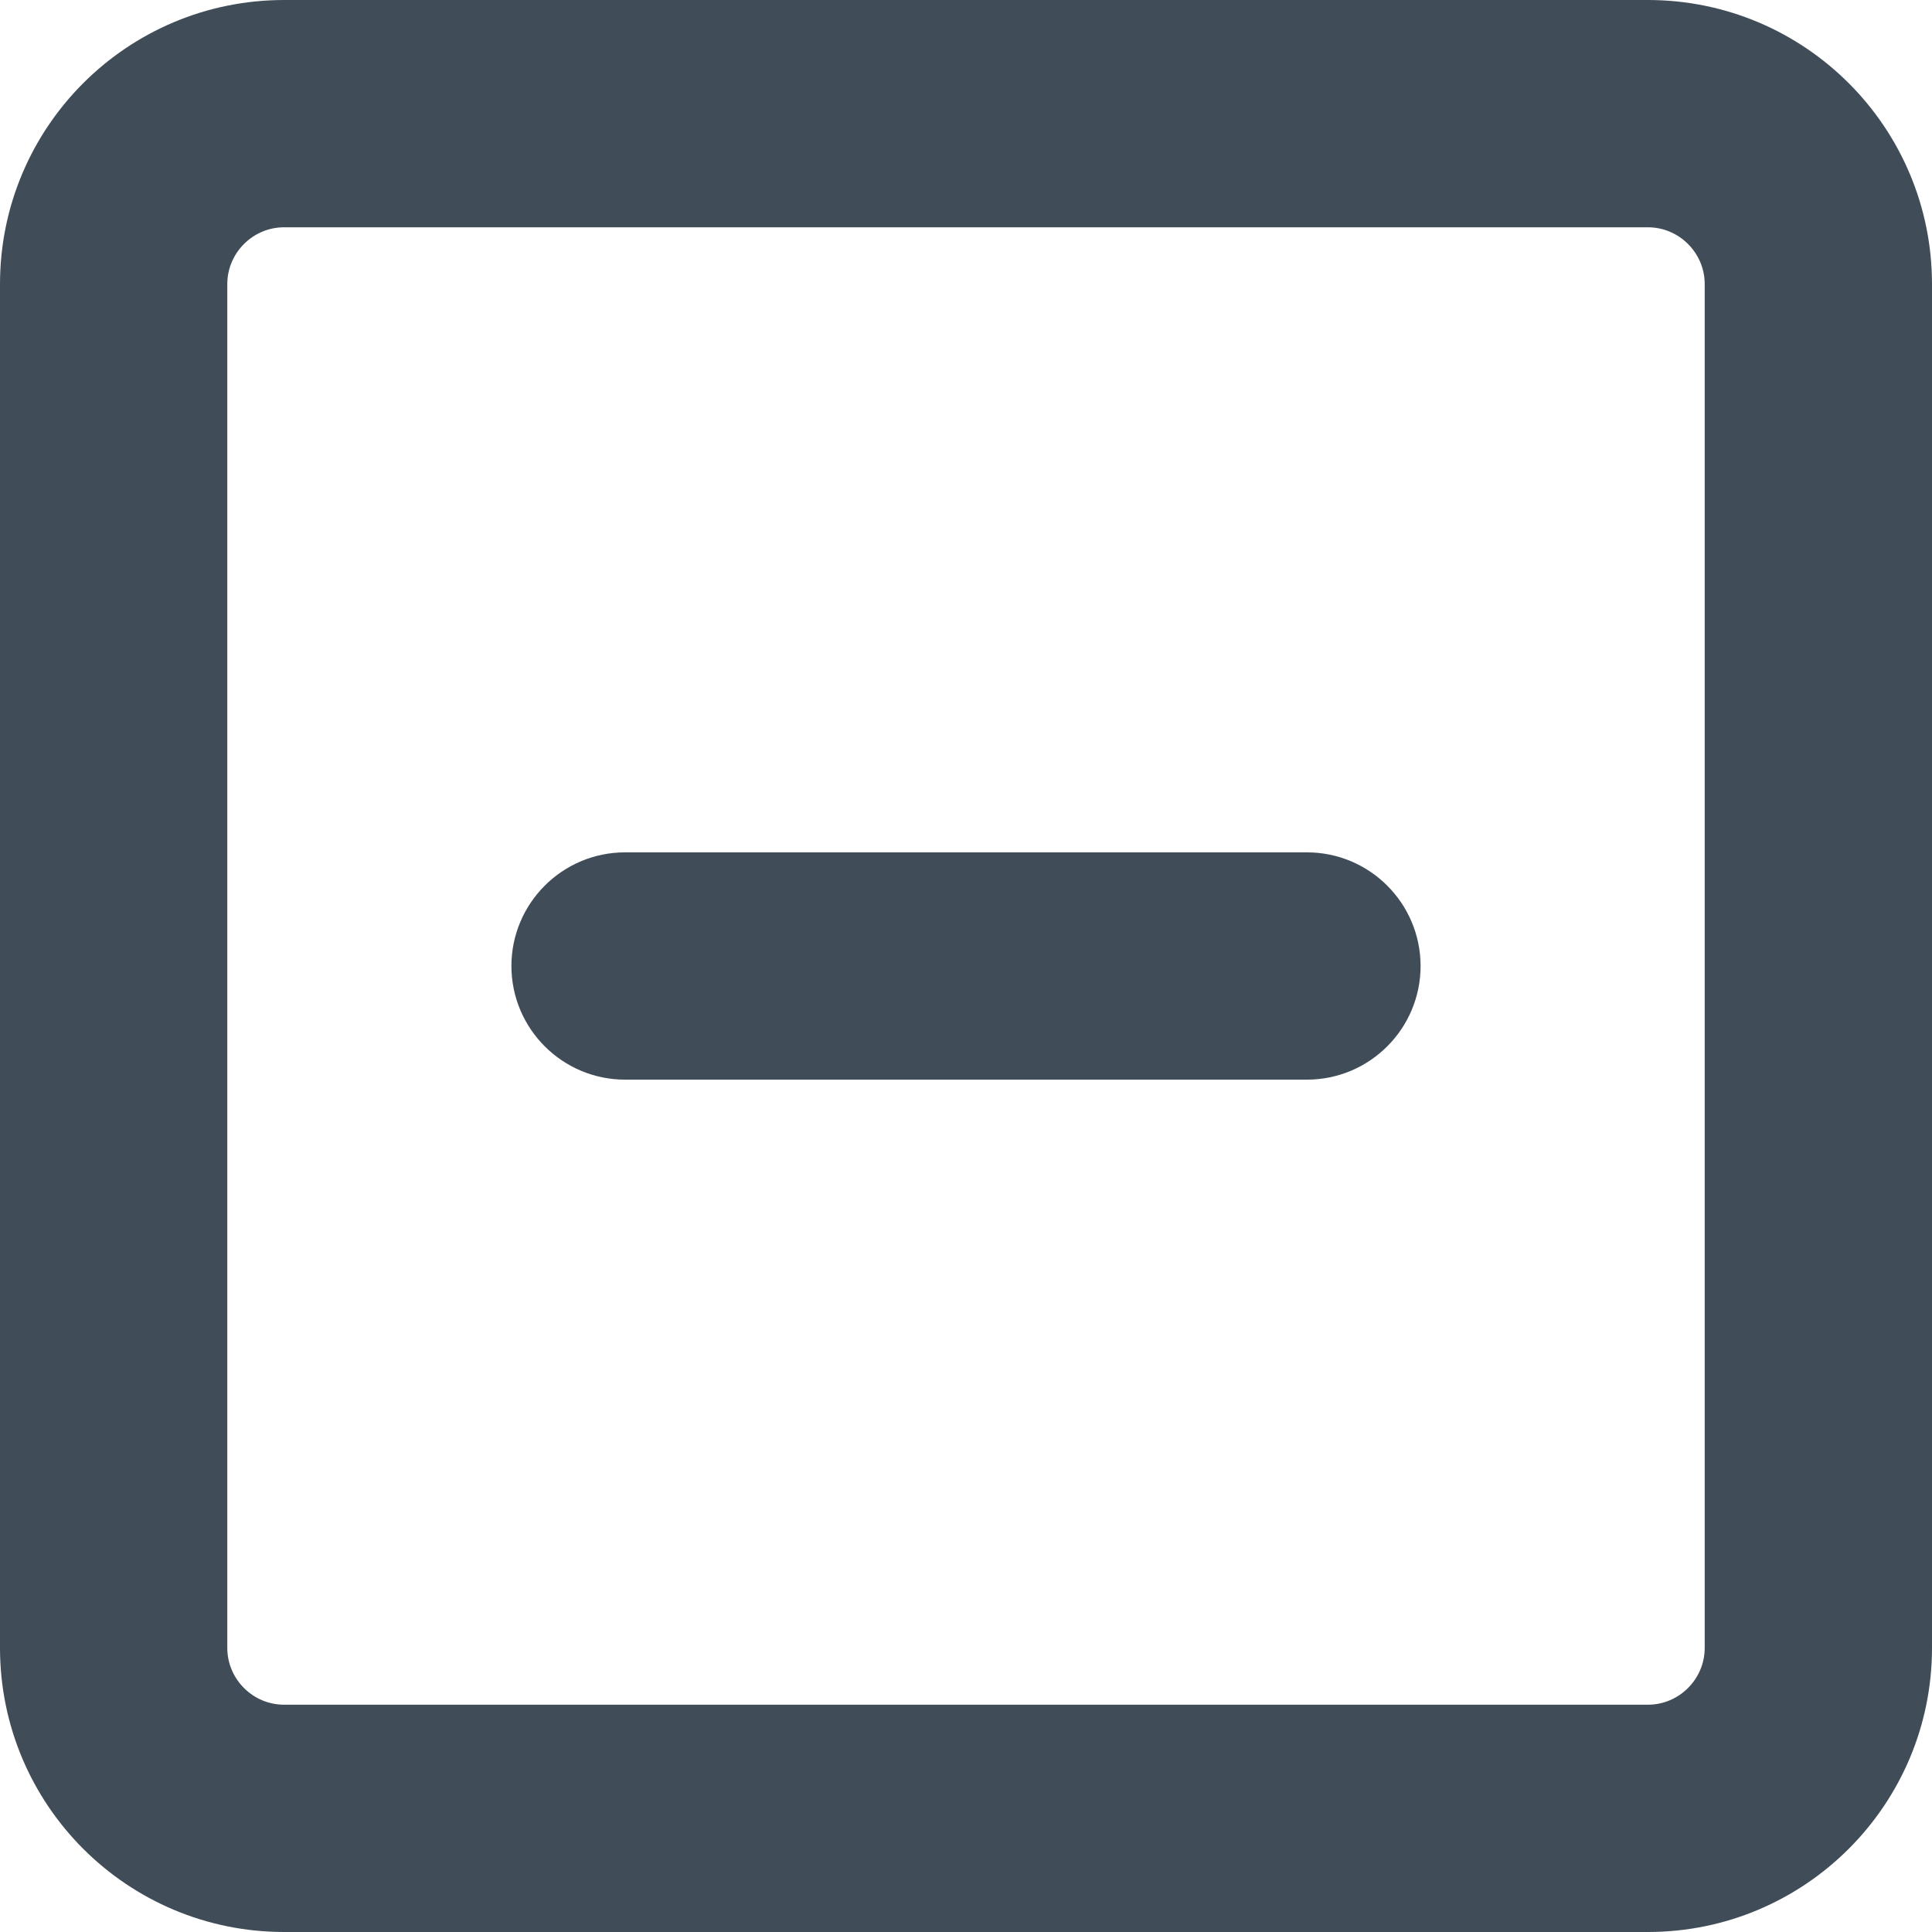
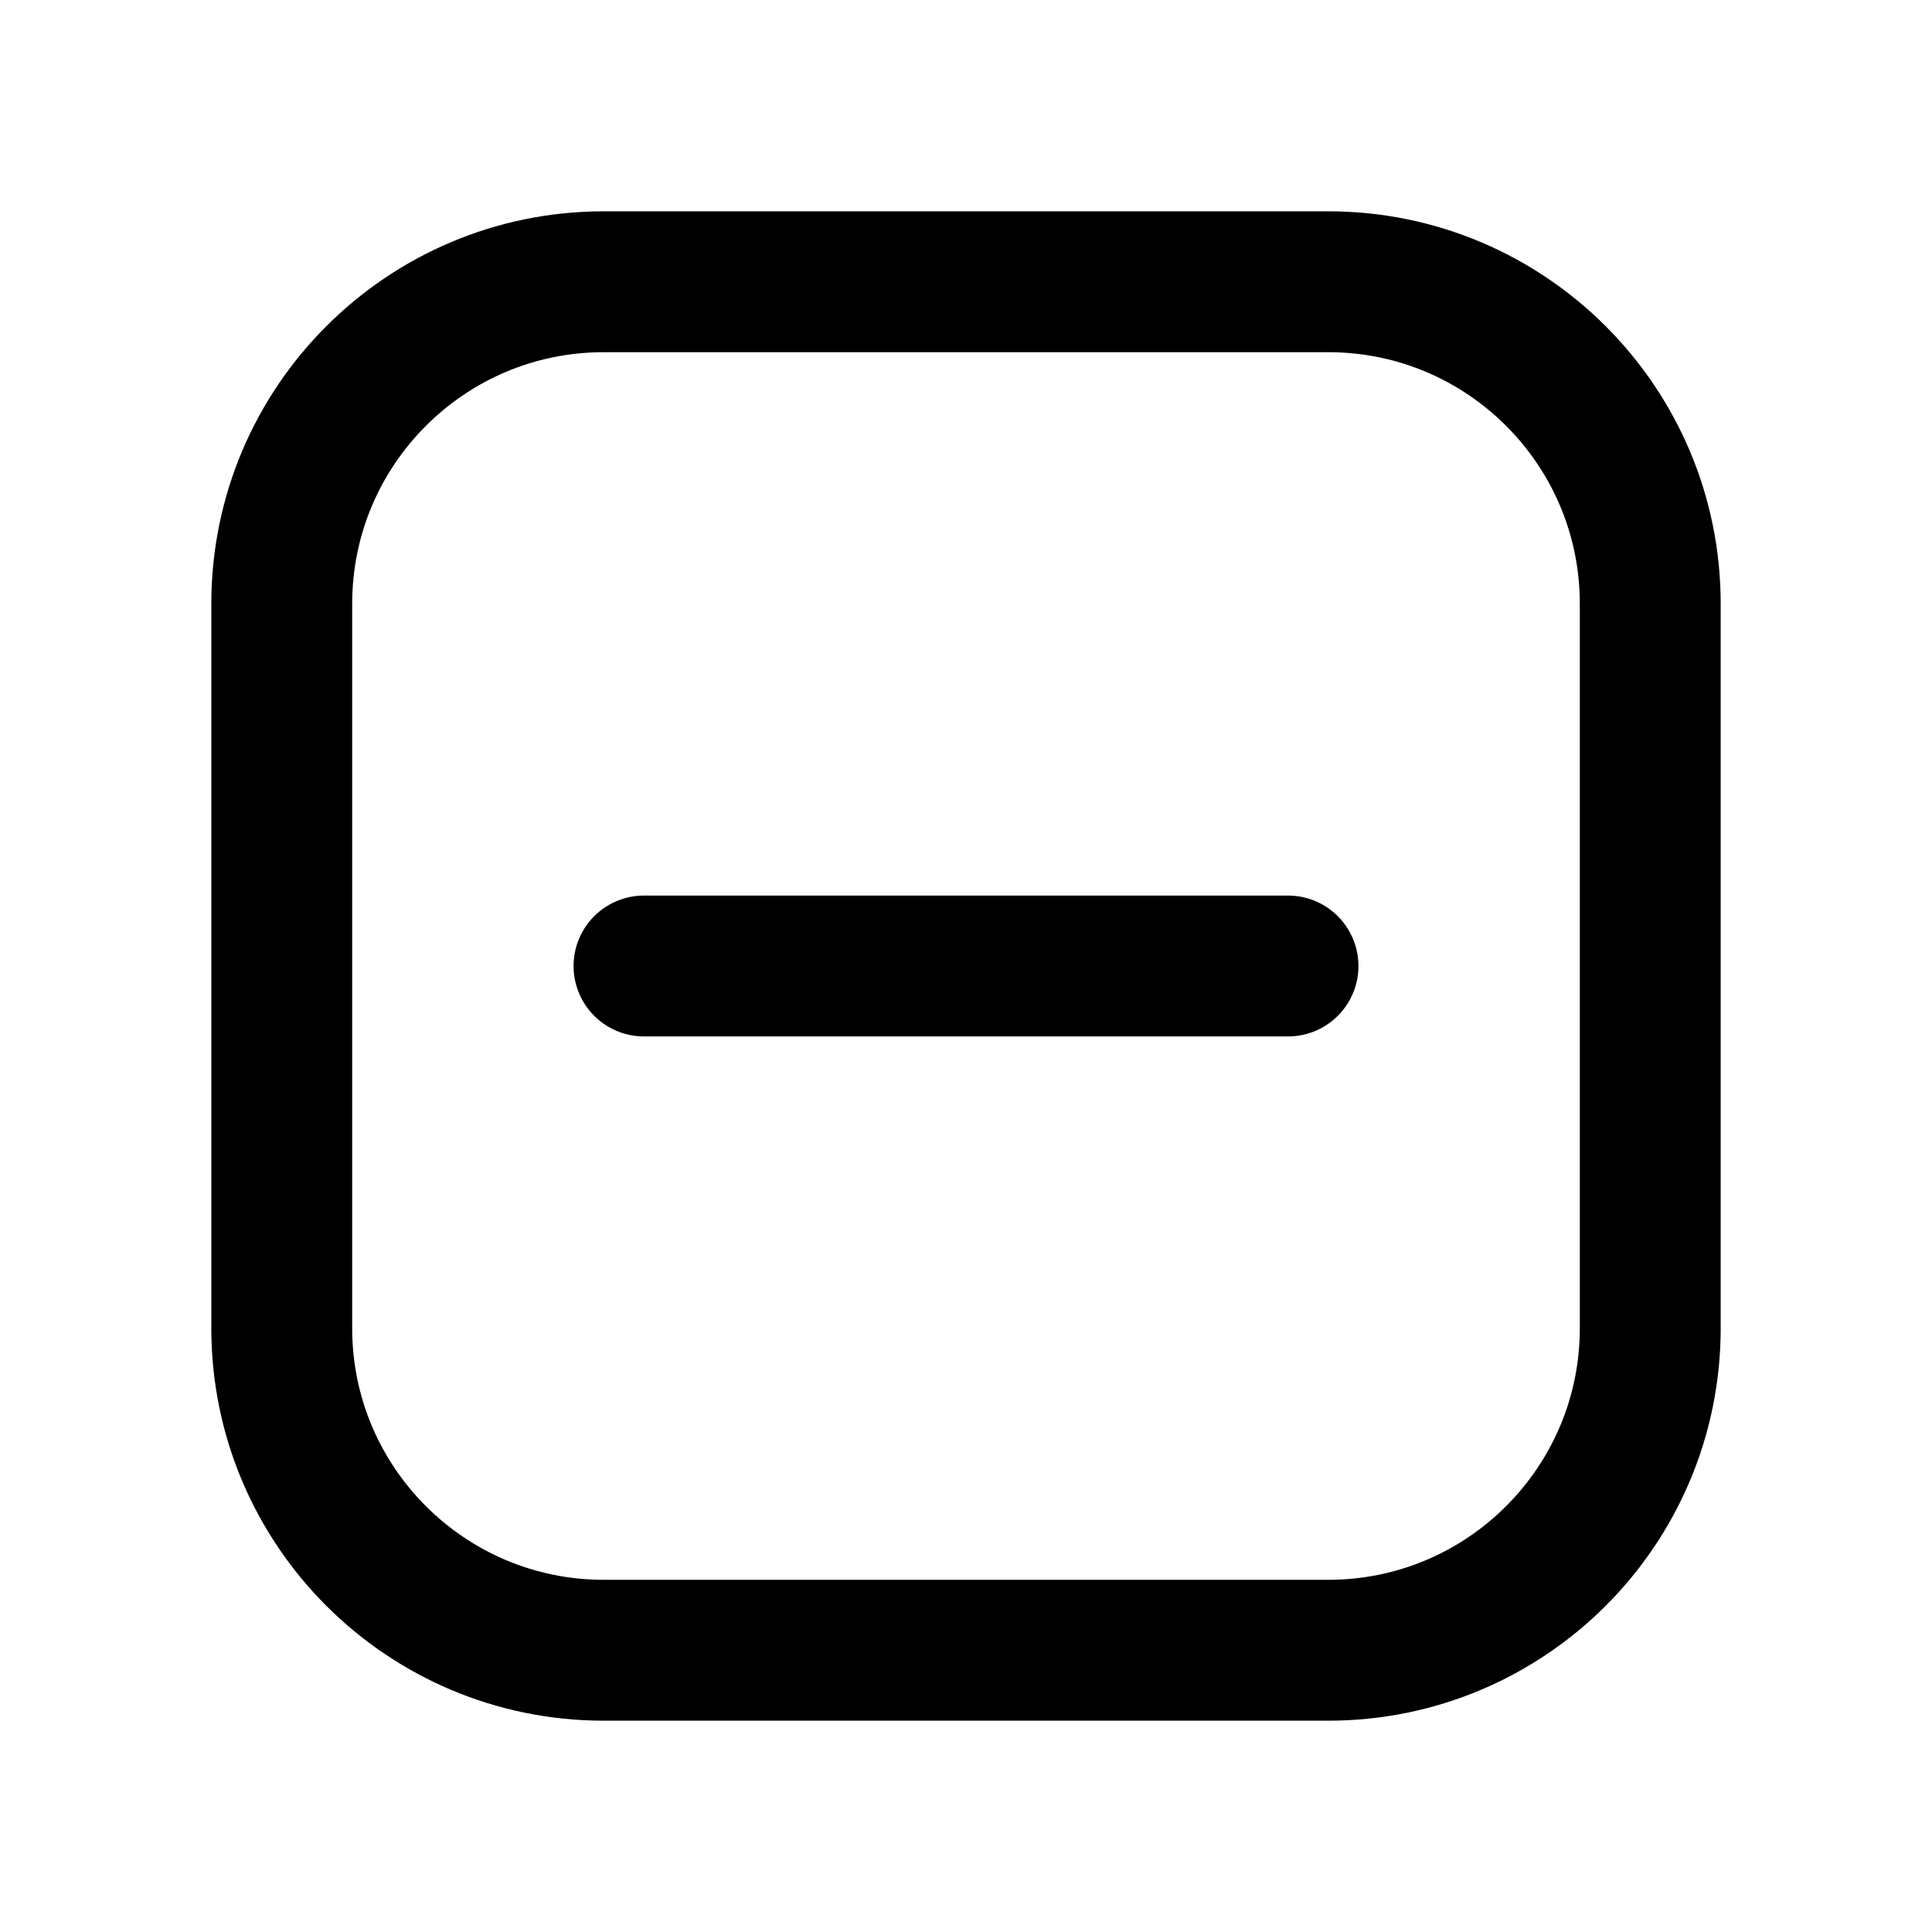
- <svg xmlns="http://www.w3.org/2000/svg" overflow="visible" style="display: block;" width="17" height="17" viewBox="0 0 17 17" fill="none">
-   <g id="Icon-Set">
-     <path id="minus-square" d="M14.5 0.25C15.742 0.25 16.75 1.257 16.75 2.5V14.5C16.75 15.743 15.742 16.75 14.5 16.75H2.5C1.257 16.75 0.25 15.743 0.25 14.5V2.5C0.25 1.257 1.257 0.25 2.5 0.25H14.5ZM2.5 1.75C2.086 1.75 1.75 2.088 1.75 2.5V14.5C1.75 14.912 2.086 15.25 2.5 15.25H14.5C14.914 15.25 15.25 14.912 15.25 14.5V2.5C15.25 2.088 14.914 1.75 14.5 1.75H2.5ZM11.5 7.75C11.914 7.75 12.25 8.087 12.25 8.5C12.25 8.913 11.914 9.25 11.5 9.25H5.5C5.086 9.25 4.75 8.913 4.75 8.5C4.75 8.087 5.086 7.75 5.5 7.75H11.5Z" fill="#404D59" stroke="#404D59" stroke-width="0.5" />
-   </g>
+ <svg xmlns="http://www.w3.org/2000/svg" width="24" height="24" viewBox="0 0 24 24" fill="none" stroke="currentColor" stroke-width="1.75" stroke-linecap="round" stroke-linejoin="round">
+   <rect x="3.5" y="3.5" width="17" height="17" rx="4" />
+   <path d="M8 12h8" />
</svg>
